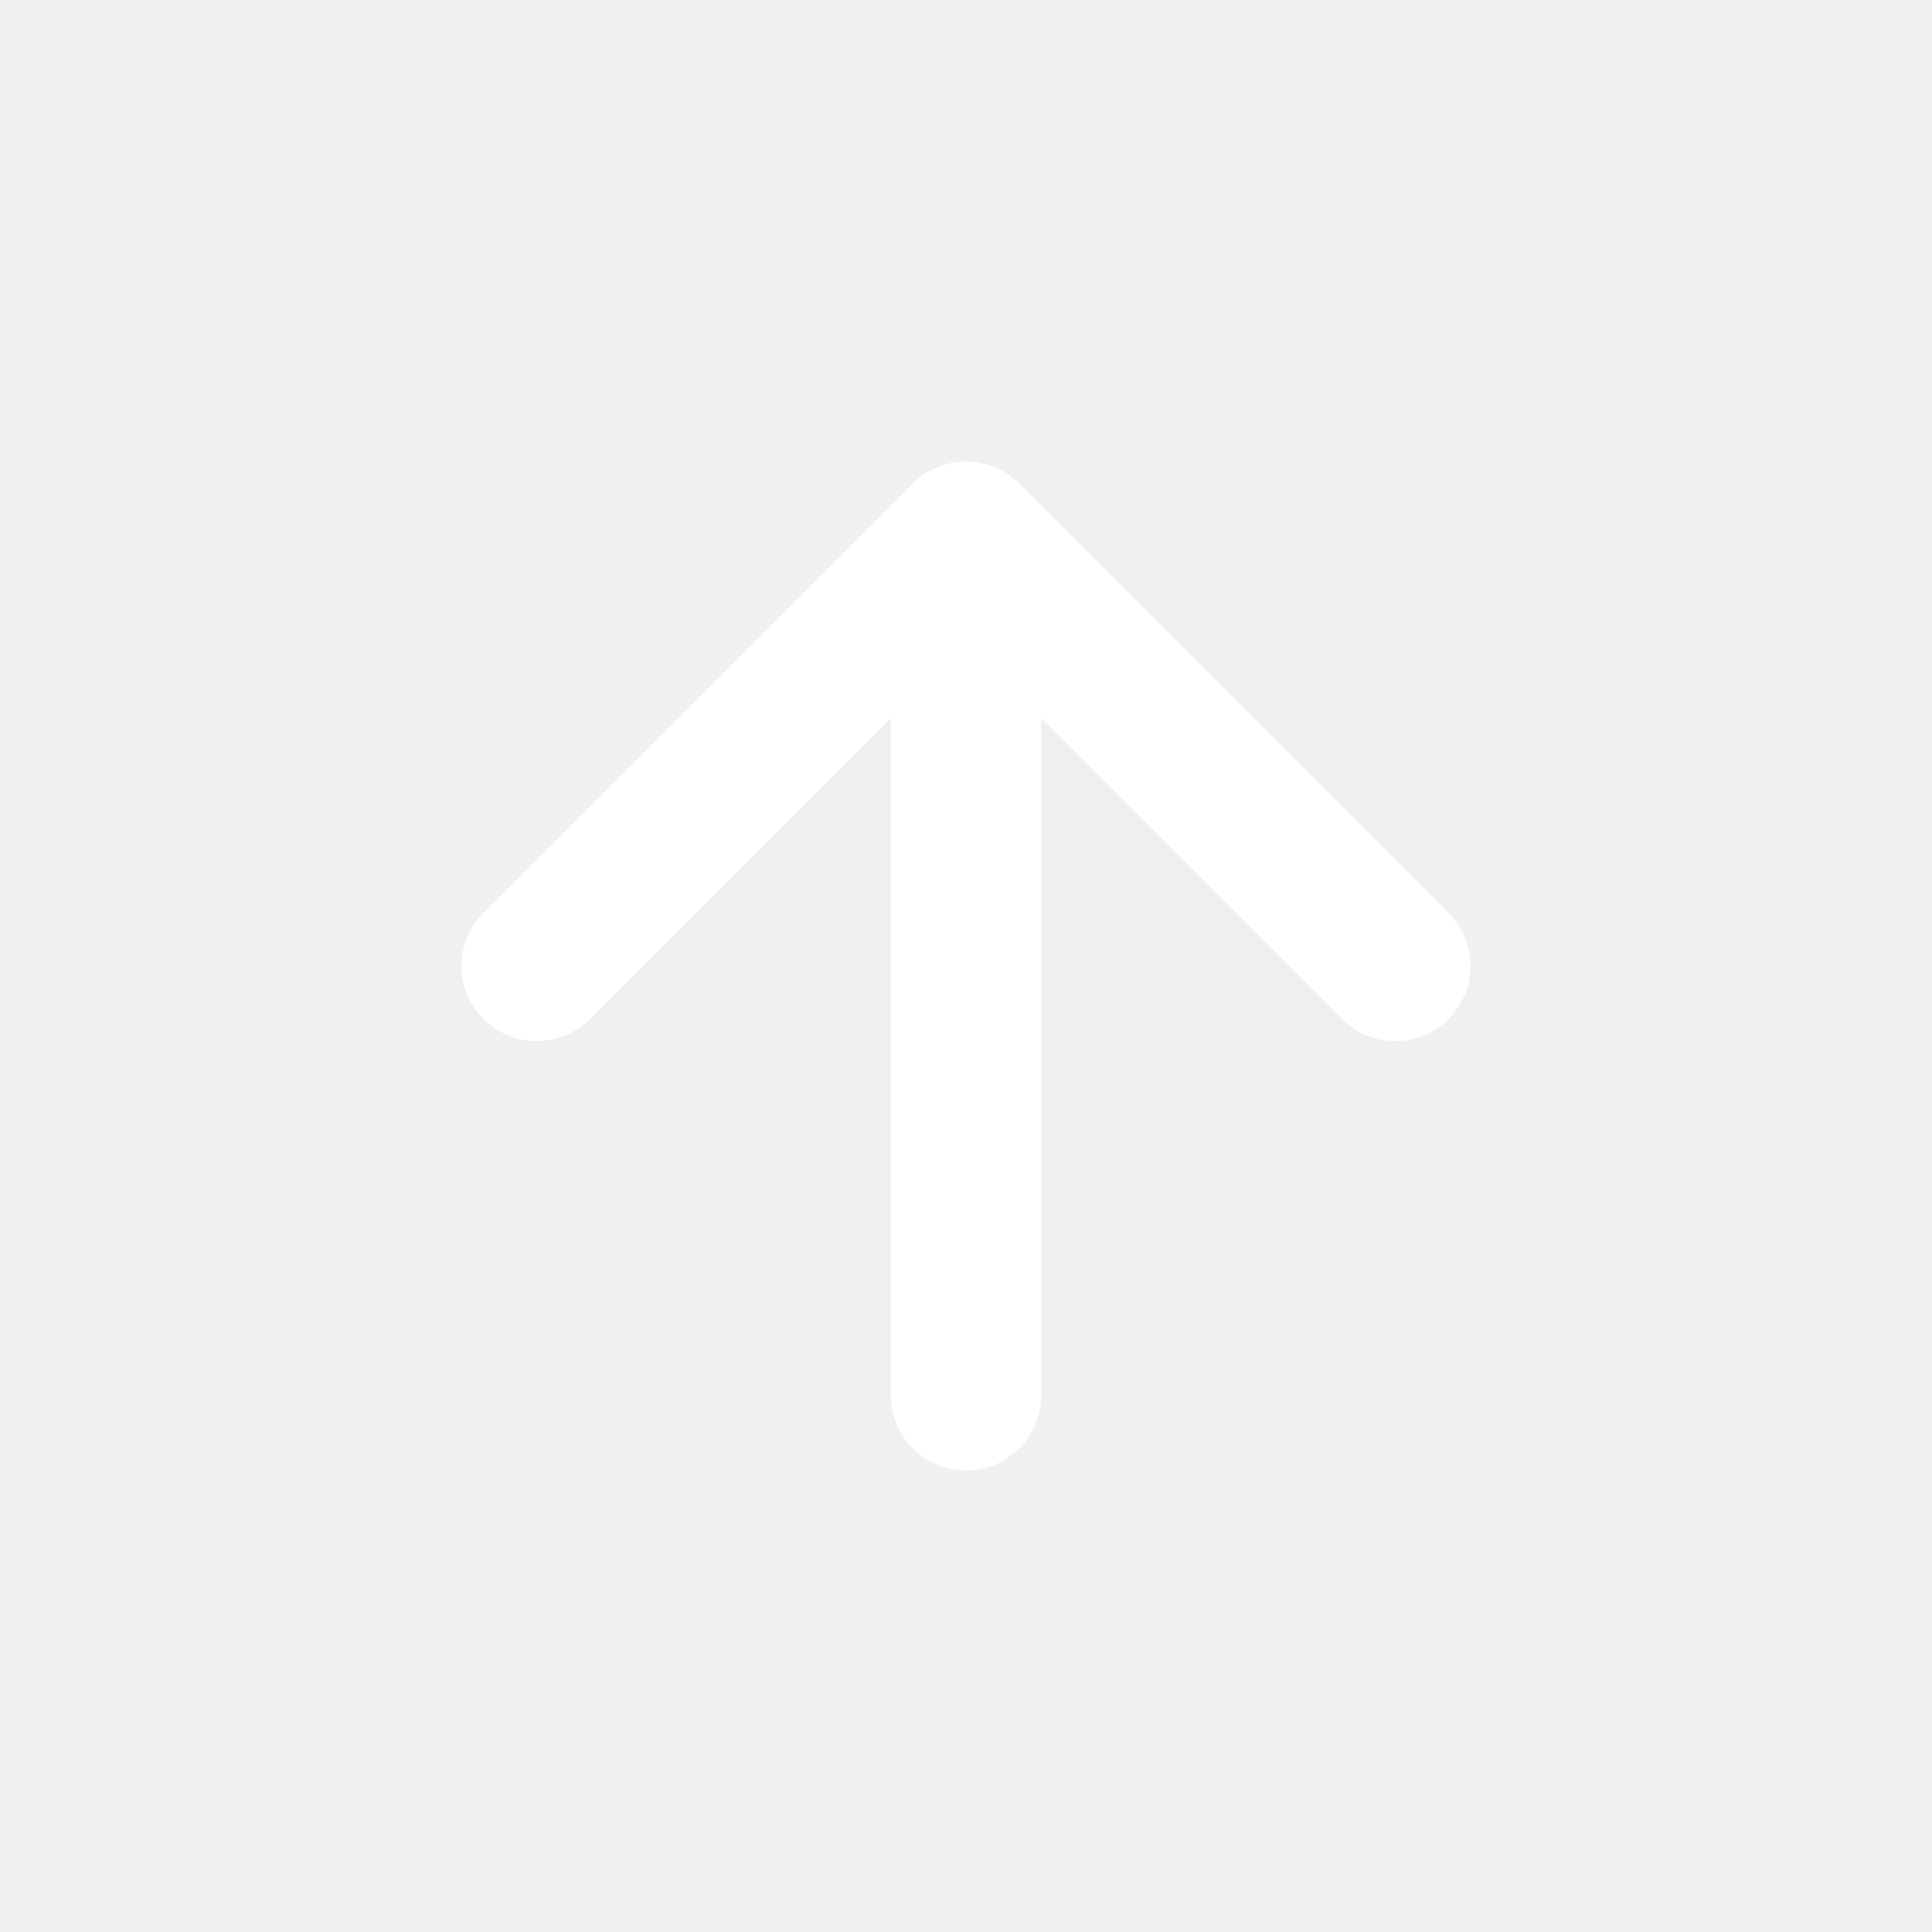
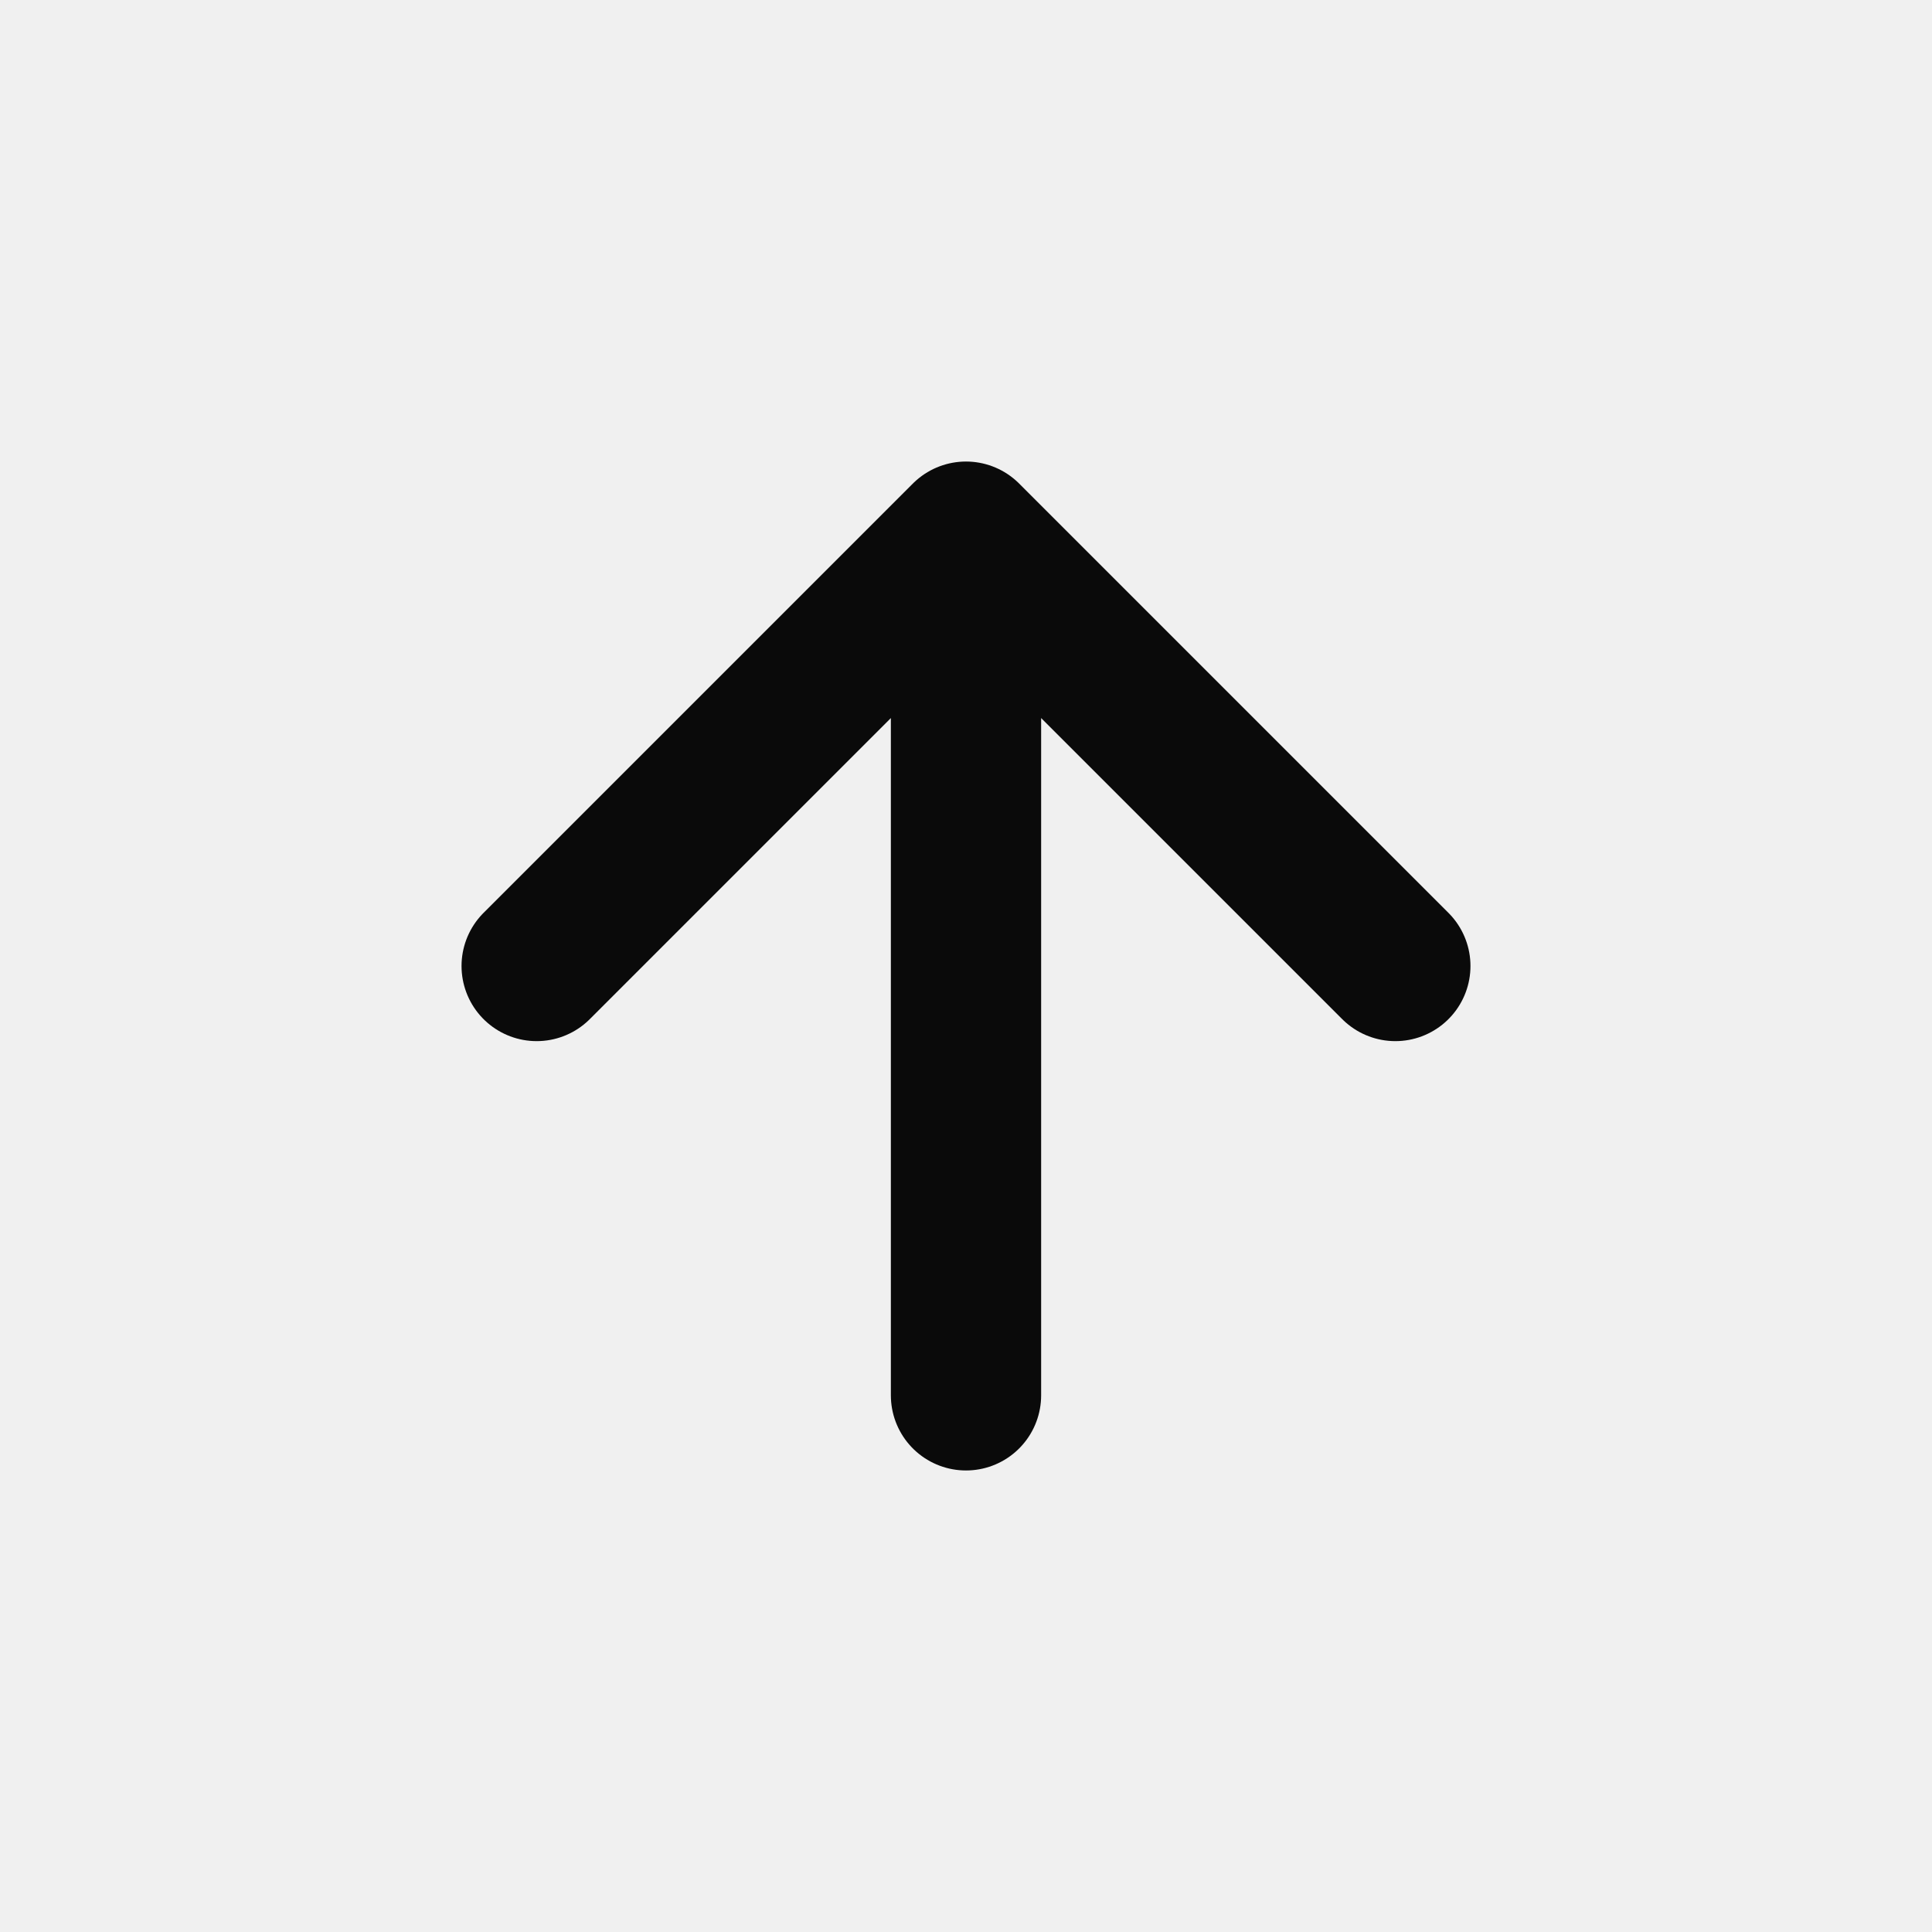
<svg xmlns="http://www.w3.org/2000/svg" width="18" height="18" viewBox="0 0 18 18" fill="none">
-   <path d="M9 13V5M13 9L9 5L5 9" stroke="white" stroke-width="1.4" stroke-linecap="round" stroke-linejoin="round" />
+   <path d="M9 13V5M13 9L9 5L5 9" stroke="#0A0A0A" stroke-width="1.4" stroke-linecap="round" stroke-linejoin="round" />
</svg>
